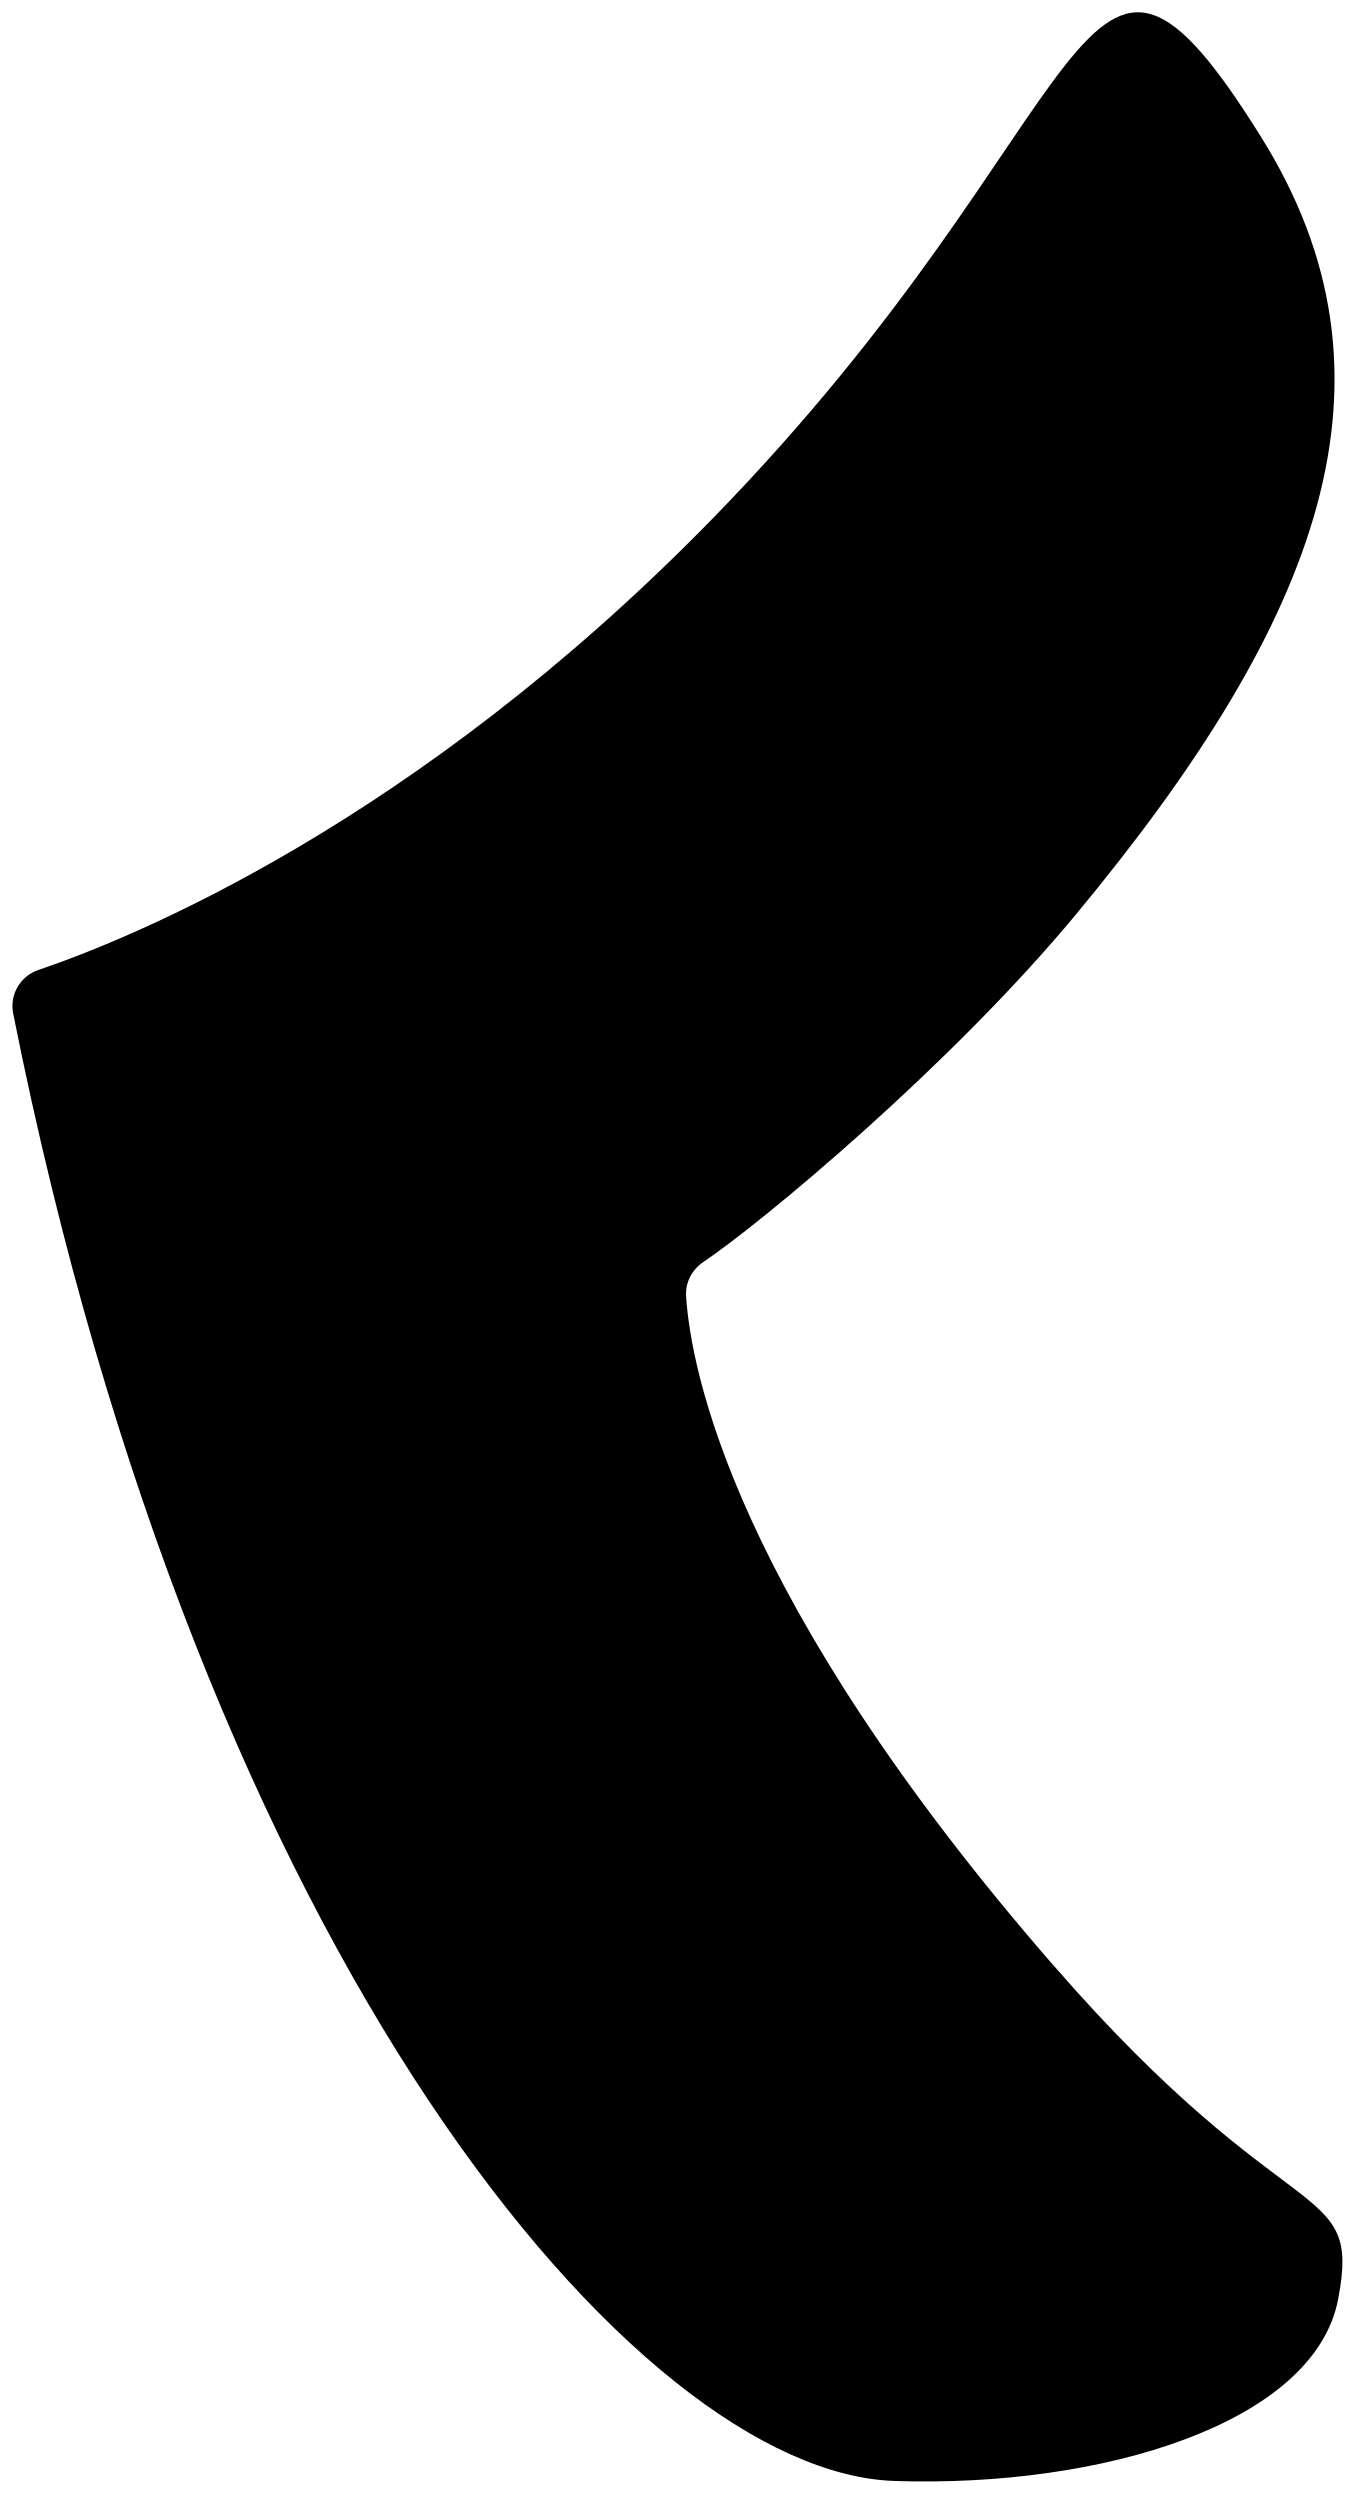
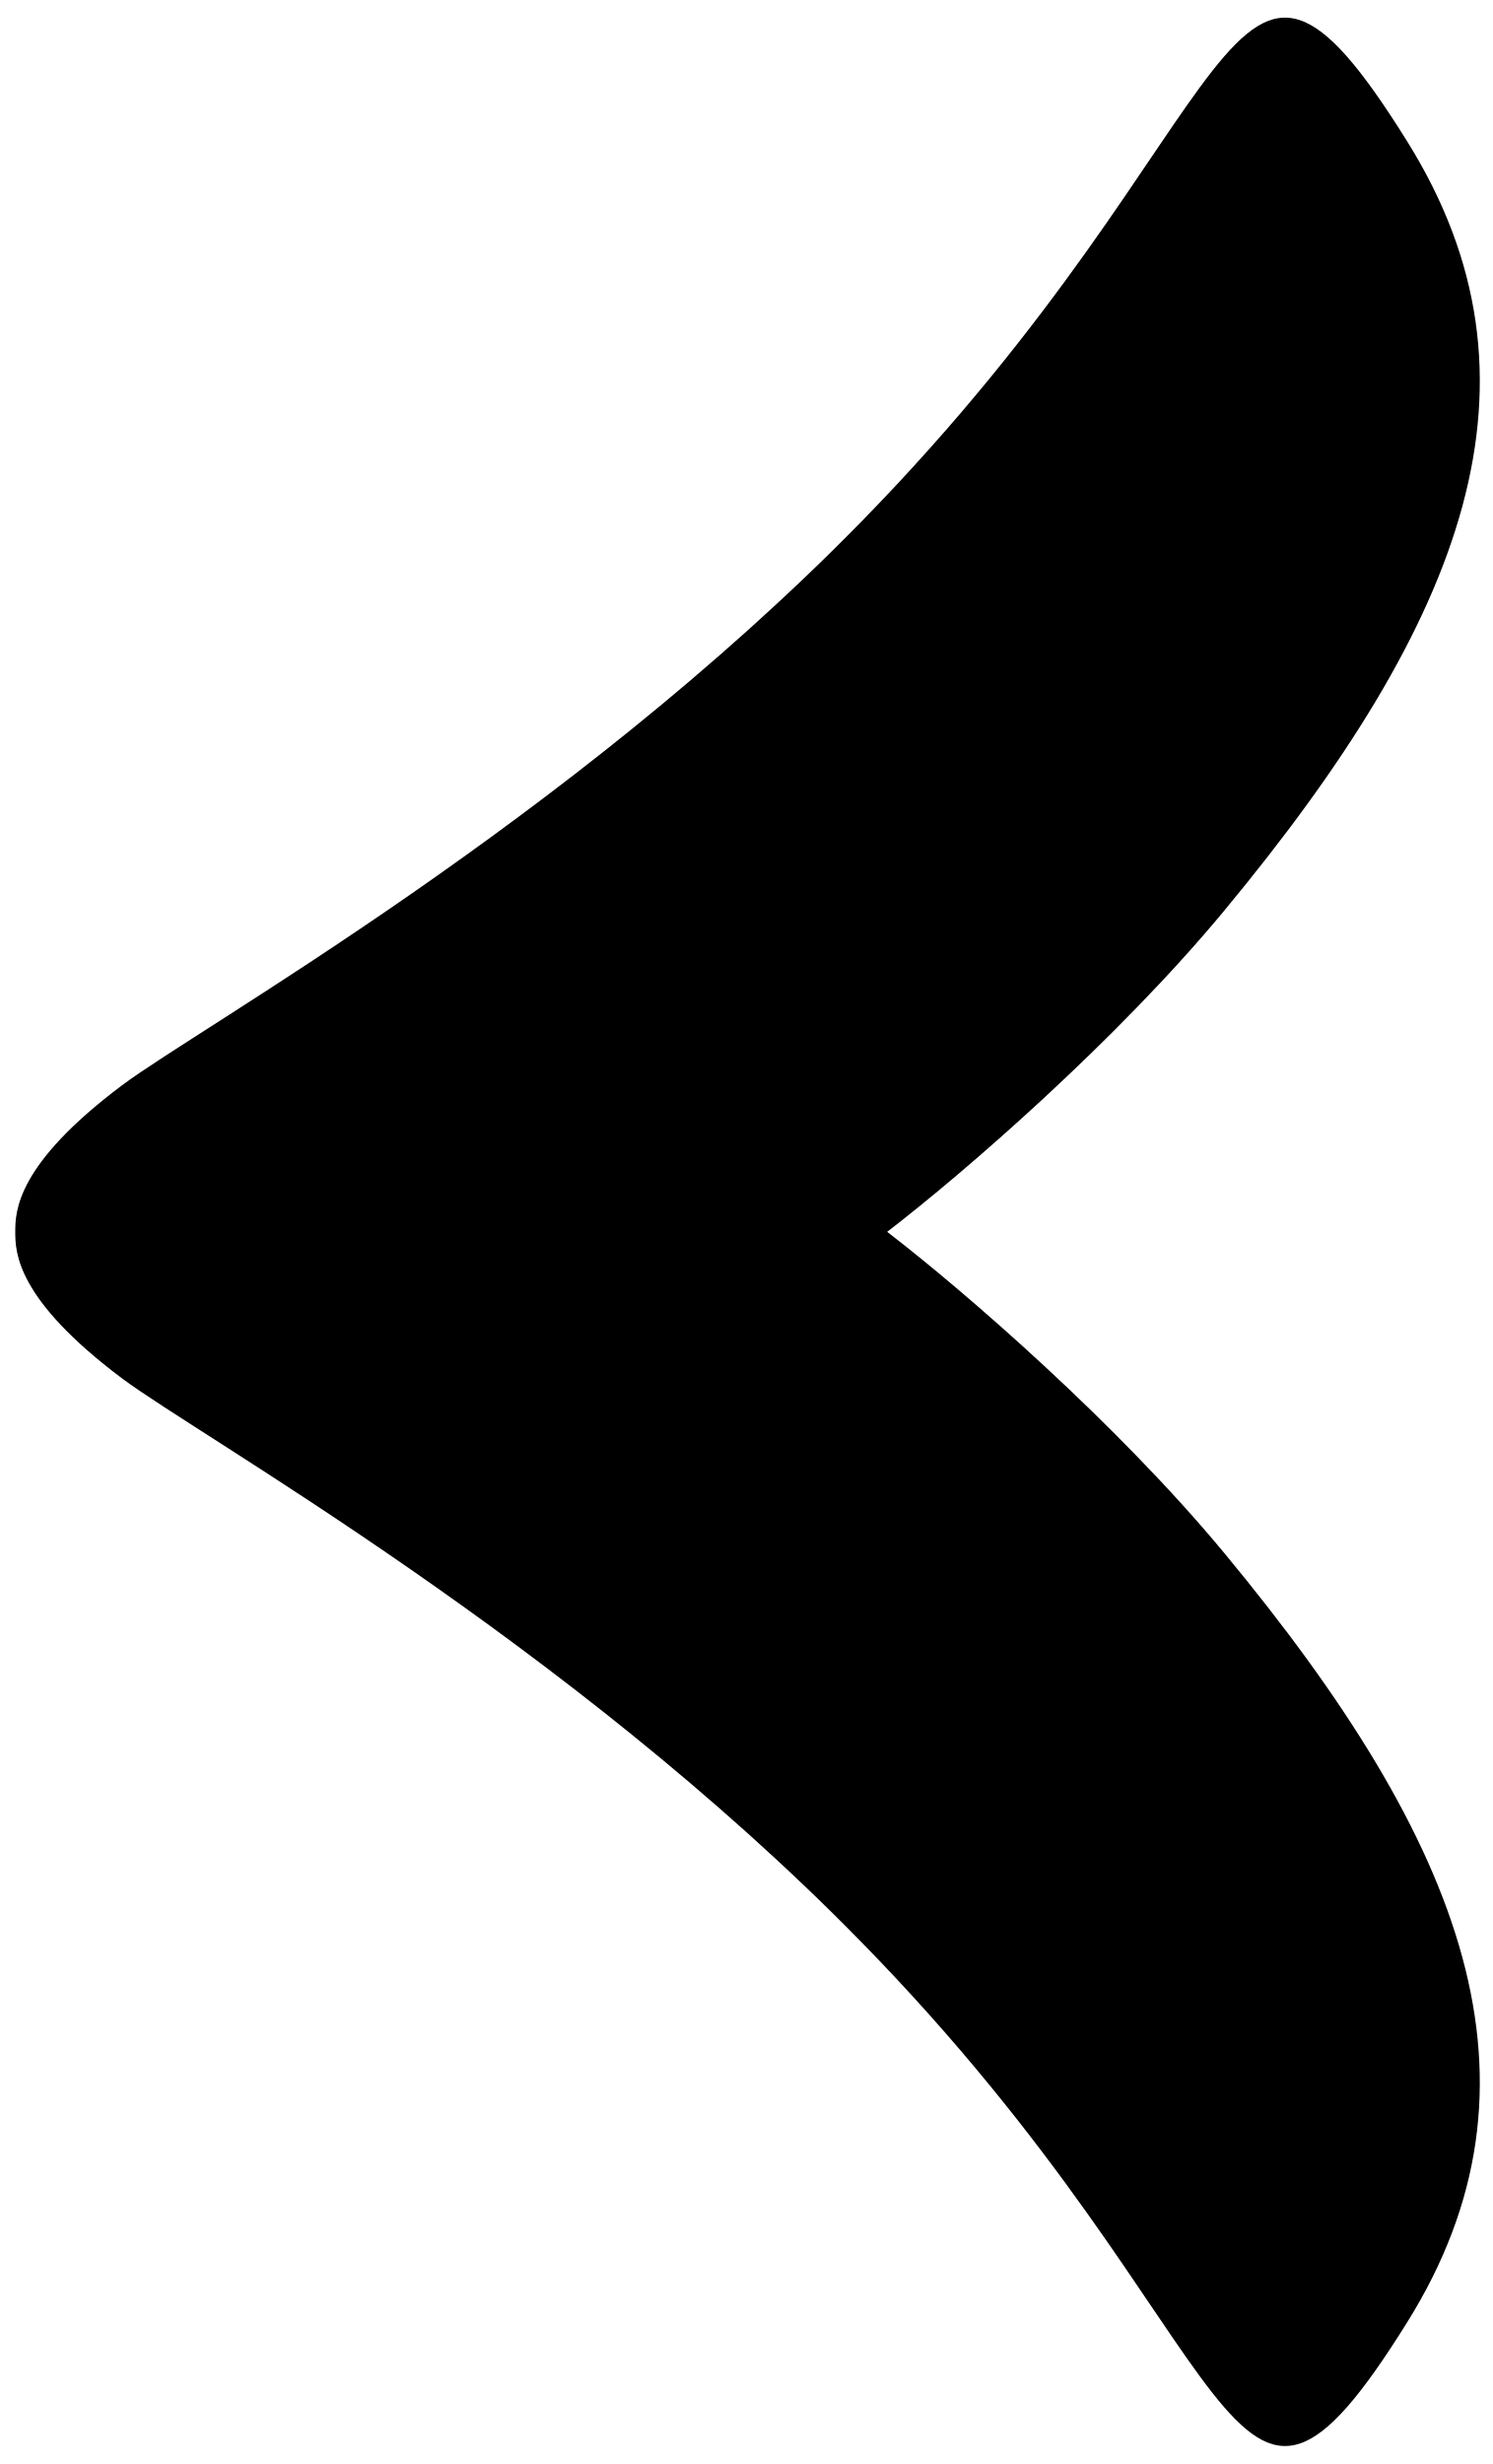
- <svg xmlns="http://www.w3.org/2000/svg" id="Layer_1" version="1.1" viewBox="0 0 163.89 303.38" fill="currentColor">
-   <path d="M127.85,238.52c-38.91-44.73-44.02-72.43-44.59-81.22-.11-1.65.7-3.21,2.07-4.14,7.05-4.73,30.02-23.82,45.28-42.24,29.66-35.78,40.73-64.97,22.43-94.29-22.51-36.07-18.76-2.54-66.88,46.62C50.16,100.05,15.89,113.9,4.65,117.71c-2.2.75-3.51,3.01-3.05,5.29,22.99,115.26,75.73,177.02,106.93,178.07,25.25.85,50.96-7.02,53.85-22.03,2.89-15-5.75-7.44-34.53-40.53Z" />
+ <svg xmlns="http://www.w3.org/2000/svg" id="Layer_1" version="1.1" viewBox="0 0 182.89 301.84">
+   <path d="M149.96,190.21c-13.05-15.75-31.72-31.98-41.27-39.31,9.55-7.33,28.22-23.56,41.27-39.31,29.66-35.78,40.73-64.97,22.43-94.29-22.51-36.07-18.76-2.54-66.88,46.62C69.51,100.72,24.44,125.83,14.95,132.95c-12.95,9.71-13.08,15.43-13.08,17.95s.13,8.24,13.08,17.95c9.49,7.12,54.56,32.23,90.56,69.03,48.12,49.16,44.37,82.69,66.88,46.62,18.3-29.32,7.23-58.51-22.43-94.29Z" />
</svg>
